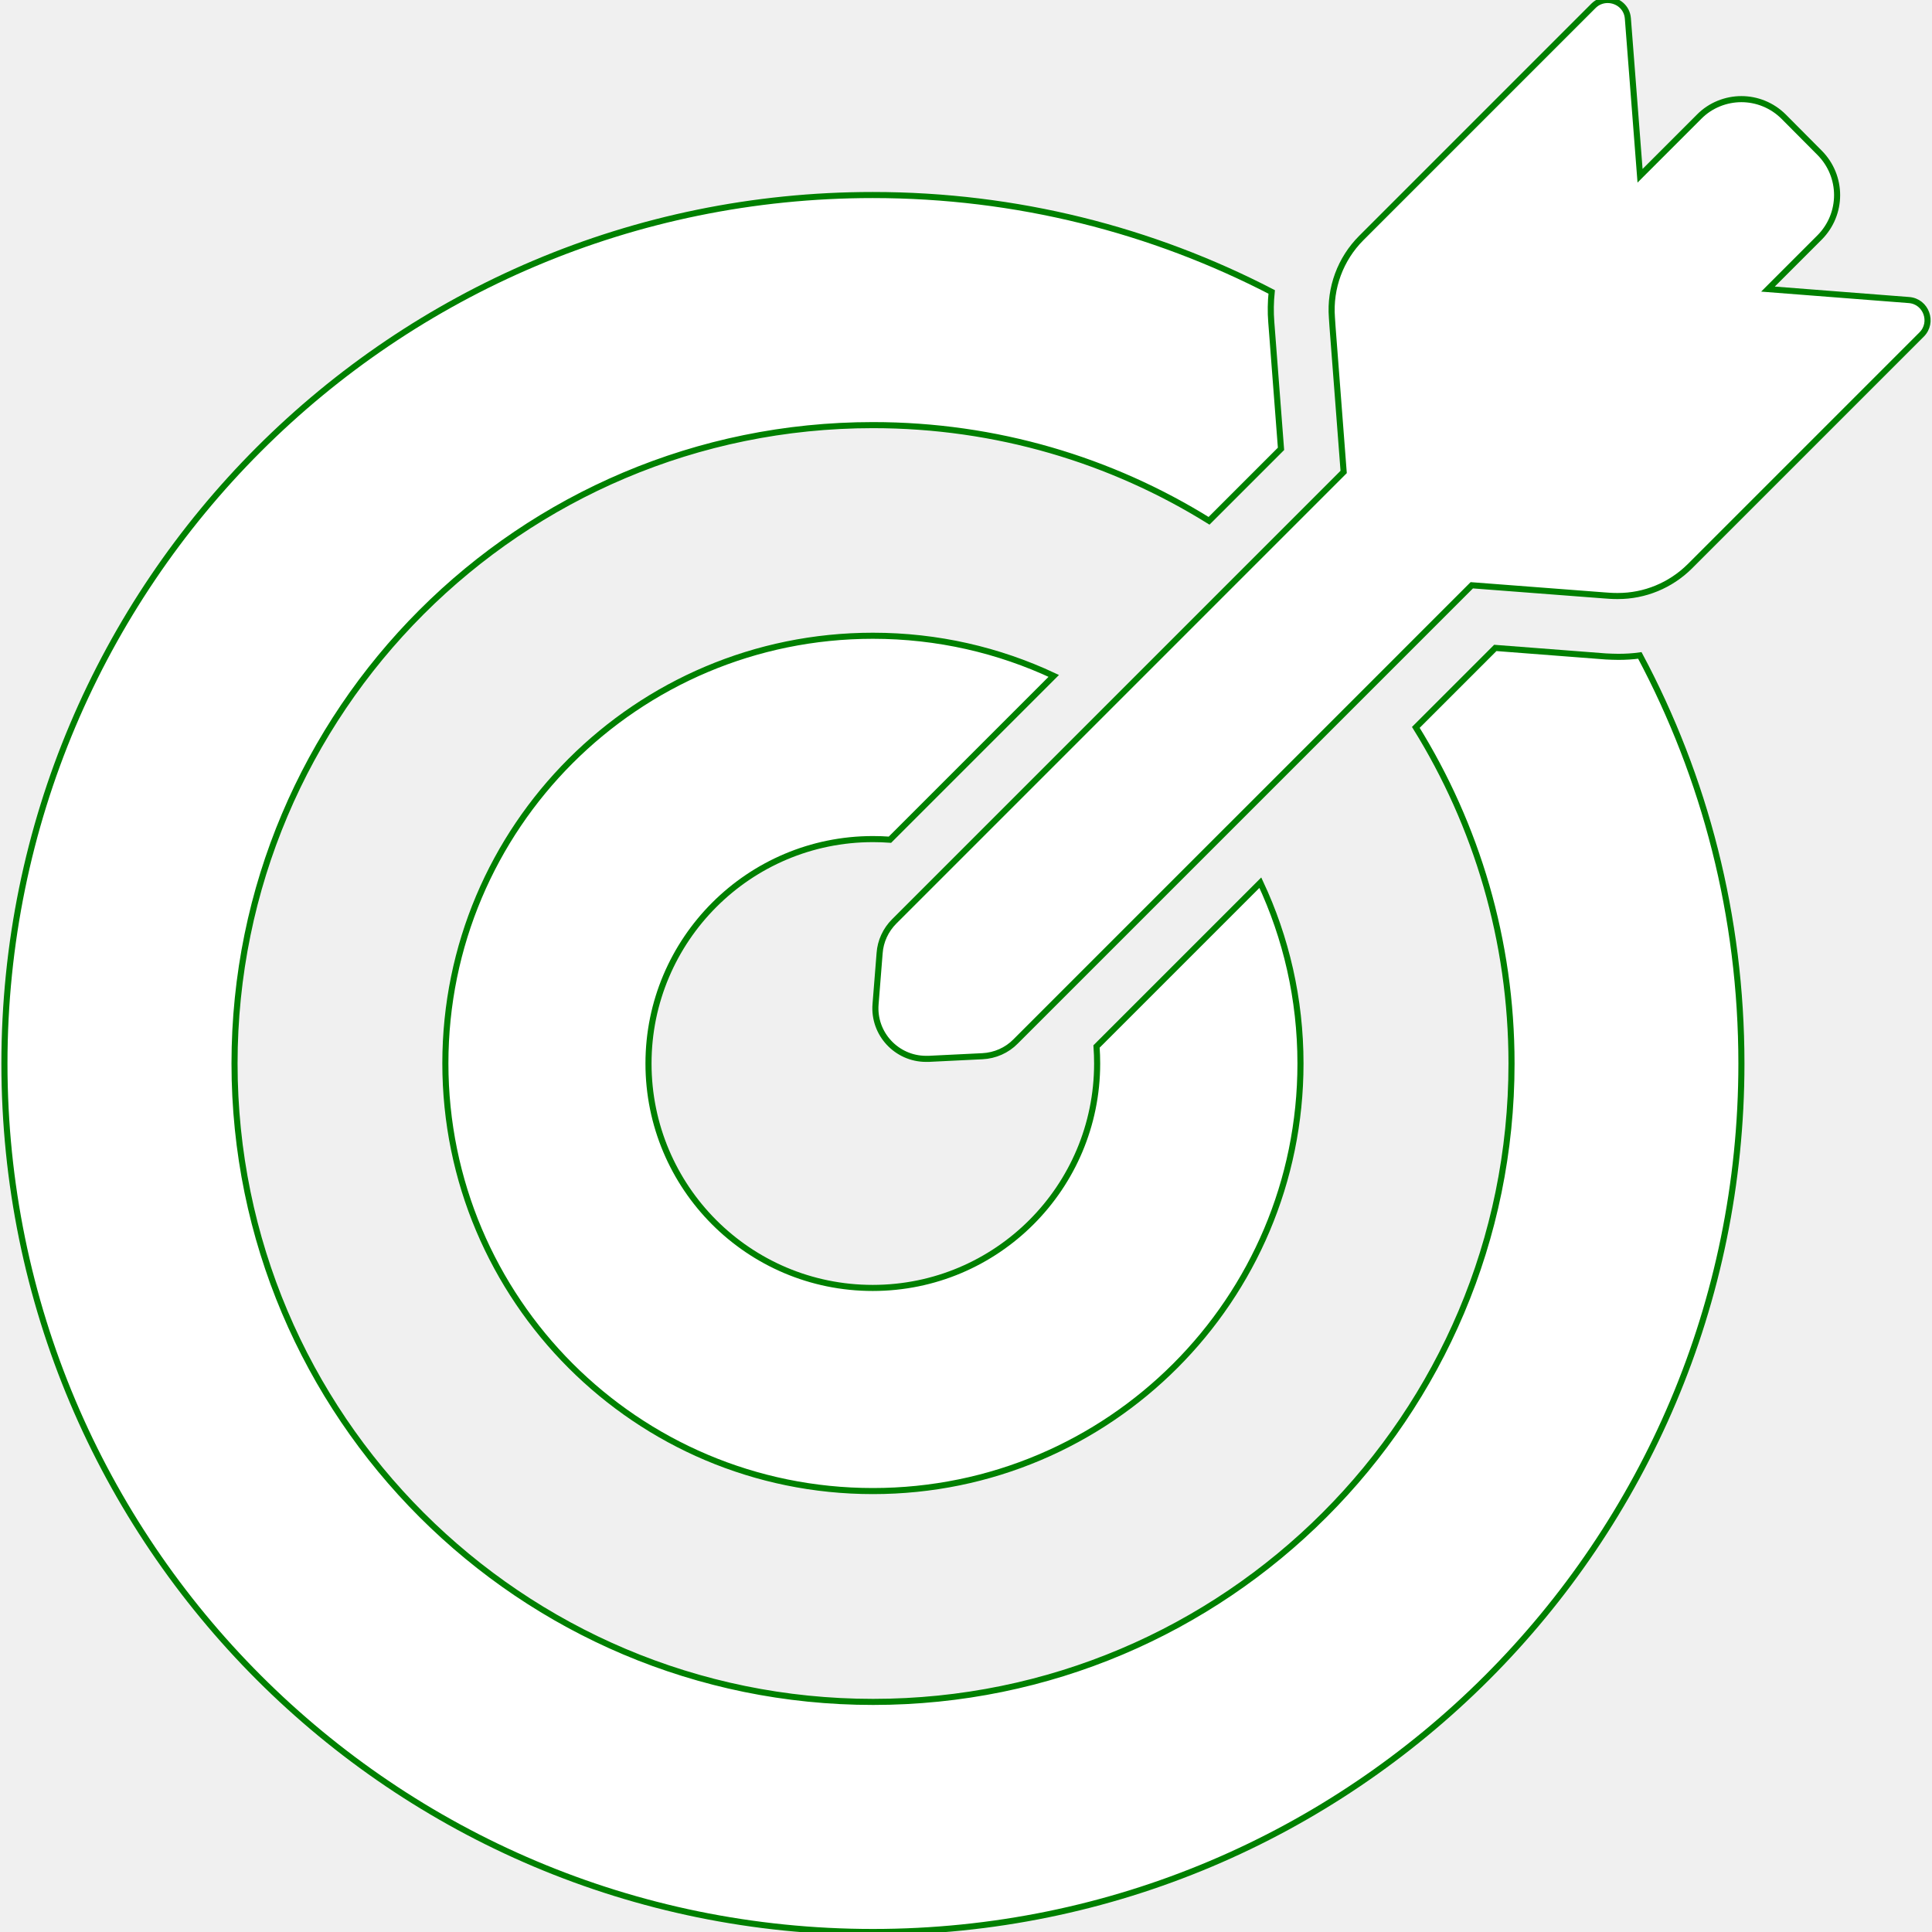
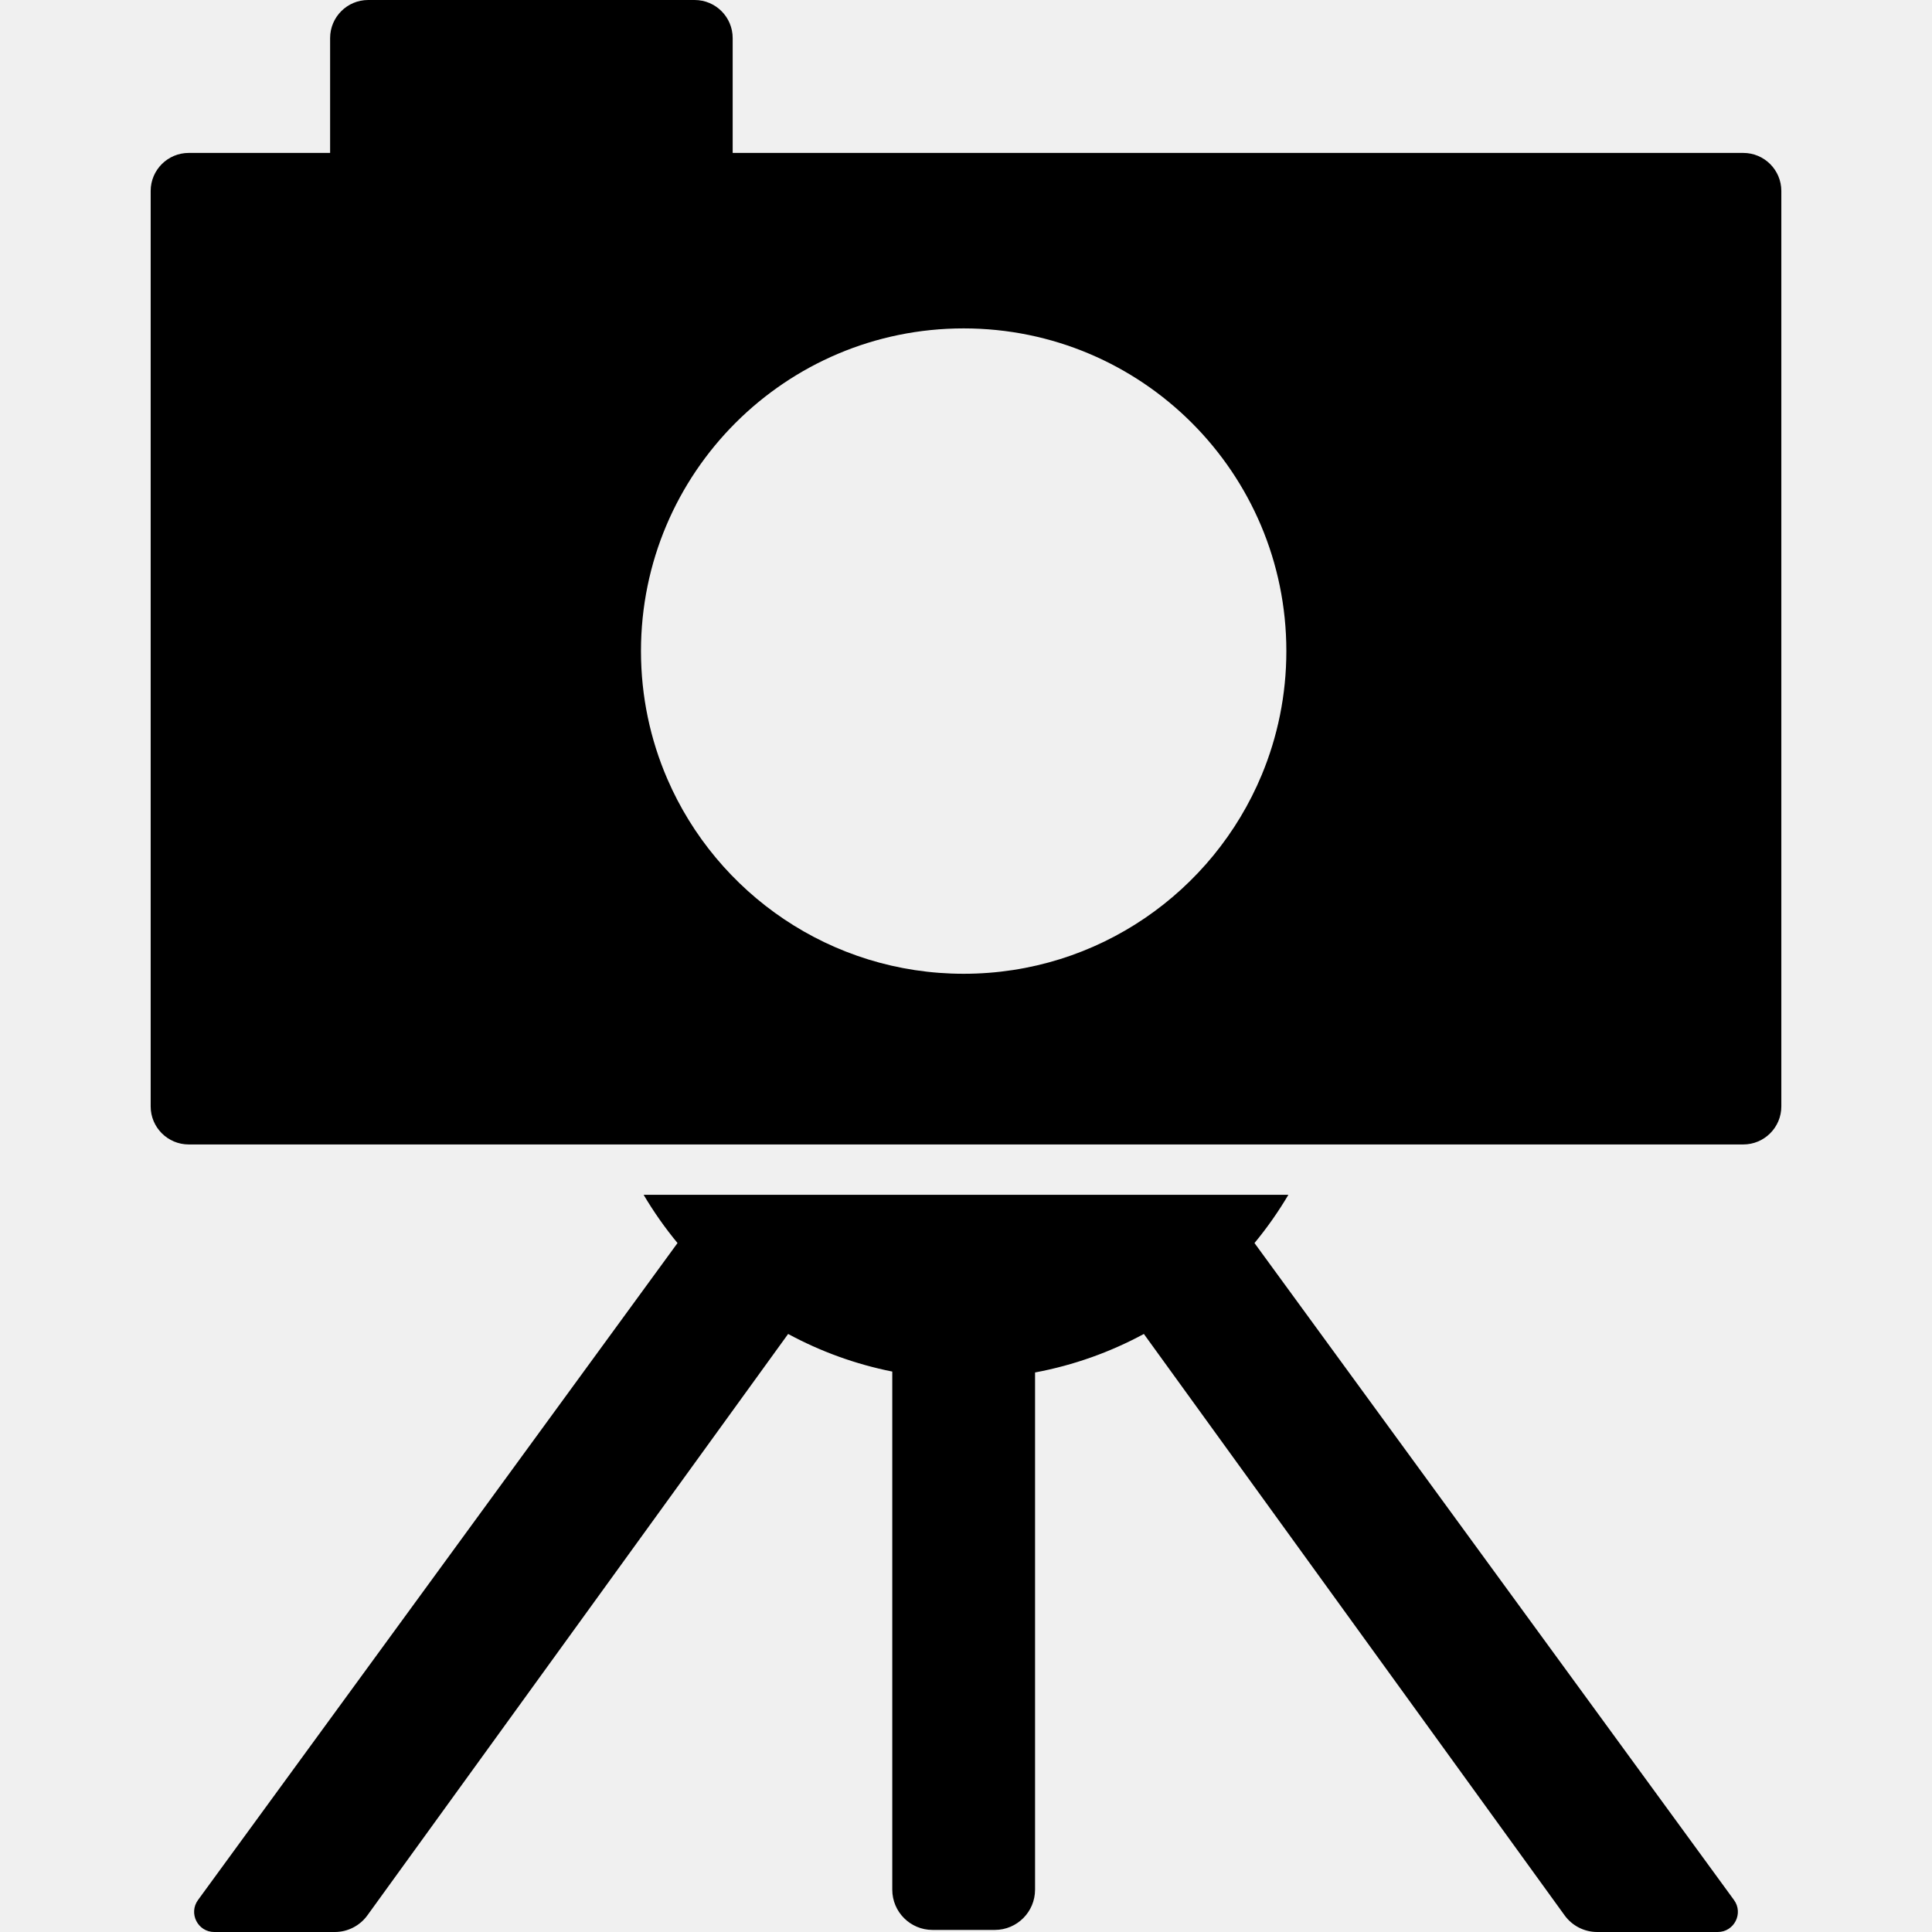
- <svg xmlns="http://www.w3.org/2000/svg" version="1.1" id="Capa_1" x="0px" y="0px" width="953px" height="953px" viewBox="0 0 953 953" style="enable-background:new 0 0 953 953;" xml:space="preserve">
+ <svg xmlns="http://www.w3.org/2000/svg" version="1.1" id="Capa_1" x="0px" y="0px" width="959.826px" height="959.826px" viewBox="0 0 959.826 959.826" style="enable-background:new 0 0 959.826 959.826;" xml:space="preserve">
  <g>
-     <g stroke="green" fill="white" stroke-width="3">
-       <path d="M430.589,953c236.6,0,428.401-191.801,428.401-428.4c0-72.799-18.102-141.299-50.102-201.299c-3.5,0.5-7.1,0.7-10.6,0.7    c-2,0-4.1-0.1-6.199-0.2l-54.5-4.2l-39.201,39.2c29.9,48.2,47.201,105,47.201,165.799c0,173.9-141,314.9-314.901,314.9    c-173.899,0-315-141-315-314.9c0-173.899,141-314.899,314.9-314.899c60.901,0,117.7,17.3,165.799,47.2l35.5-35.5l-4.799-62.5    c-0.4-5-0.301-10,0.199-14.9c-58.9-30.5-125.799-47.8-196.799-47.8c-236.5,0-428.3,191.8-428.3,428.399S193.989,953,430.589,953z" stroke="green" fill="white" stroke-width="3" />
-       <path d="M430.589,413.9c2.8,0,5.6,0.101,8.4,0.3l79.1-79.1l1.699-1.7c-27.1-12.7-57.299-19.8-89.2-19.8    c-116.5,0-210.9,94.4-210.9,210.9c0,116.5,94.4,211,210.9,211c116.5,0,210.901-94.4,210.901-210.9    c0-31.9-7.102-62.099-19.801-89.2l-1.699,1.7l-79.102,79.099c0.201,2.801,0.301,5.602,0.301,8.4    c0,61.1-49.5,110.701-110.7,110.701c-61.2,0-110.601-49.602-110.601-110.701C319.889,463.5,369.489,413.9,430.589,413.9z" stroke="green" fill="white" stroke-width="3" />
-       <path d="M872.089,142.6l25.4-25.4c11.6-11.6,11.6-30.3,0-41.9l-17.602-17.7c-5.799-5.8-13.398-8.7-20.898-8.7    s-15.201,2.9-20.9,8.7l-29.1,29.1l-6-77.5c-0.4-5.7-5.102-9.2-10-9.2c-2.5,0-5,0.9-7,2.9l-114.5,114.5    c-10.301,10.3-15.602,24.6-14.5,39.2l0.299,4.5l5.5,71.7l-41.4,41.4l-74.5,74.5l-1.699,1.7l-72.1,72.101l-32,32    c-4.2,4.199-6.8,9.8-7.2,15.699l-2,25.101c-1.2,14.6,10.4,27,24.9,27c0.399,0,0.8,0,1.3,0l26.5-1.301    c6.199-0.301,12.1-2.9,16.4-7.301L532.689,482l72.1-72.1l1.701-1.7l74.5-74.5l45-45l65.398,5l2.9,0.2c1.301,0.1,2.6,0.1,3.801,0.1    c13.199,0,25.9-5.2,35.4-14.6L947.888,165c6-6,2.201-16.4-6.299-17L872.089,142.6z" stroke="green" fill="white" stroke-width="3" />
-     </g>
+     <path d="M866.058,75.973H363.994V18.917C363.994,8.469,355.525,0,345.077,0H182.918c-10.447,0-18.917,8.469-18.917,18.917v57.056   H93.77c-10.448,0-18.917,8.469-18.917,18.917v454.766c0,10.447,8.469,18.916,18.917,18.916h213.626h345.035h213.625   c10.449,0,18.918-8.469,18.918-18.916V94.89C884.974,84.442,876.505,75.973,866.058,75.973z M478.753,483.775   c-65.973,0-122.63-39.857-147.228-96.8c-8.414-19.477-13.085-40.948-13.085-63.513c0-88.538,71.774-160.313,160.312-160.313   c88.539,0,160.314,71.775,160.314,160.313c0,21.815-4.365,42.609-12.258,61.566C602.671,443.009,545.476,483.775,478.753,483.775z" />
+     <path d="M623.237,617.549c6.219-7.518,11.852-15.535,16.844-23.977H319.747c4.992,8.441,10.624,16.459,16.844,23.977   L98.374,943.932c-4.823,6.605-0.103,15.895,8.077,15.895h59.87c6.415,0,12.441-3.078,16.202-8.275l209.025-288.834   c15.98,8.645,33.37,15.014,51.735,18.684v257.393c0,11.047,8.954,20,20,20h30.937c11.047,0,20-8.953,20-20V681.846   c19.223-3.586,37.406-10.119,54.057-19.129l209.027,288.836c3.762,5.195,9.787,8.273,16.201,8.273h59.871   c8.18,0,12.9-9.287,8.076-15.895L623.237,617.549z" />
  </g>
  <g>
</g>
  <g>
</g>
  <g>
</g>
  <g>
</g>
  <g>
</g>
  <g>
</g>
  <g>
</g>
  <g>
</g>
  <g>
</g>
  <g>
</g>
  <g>
</g>
  <g>
</g>
  <g>
</g>
  <g>
</g>
  <g>
</g>
</svg>
